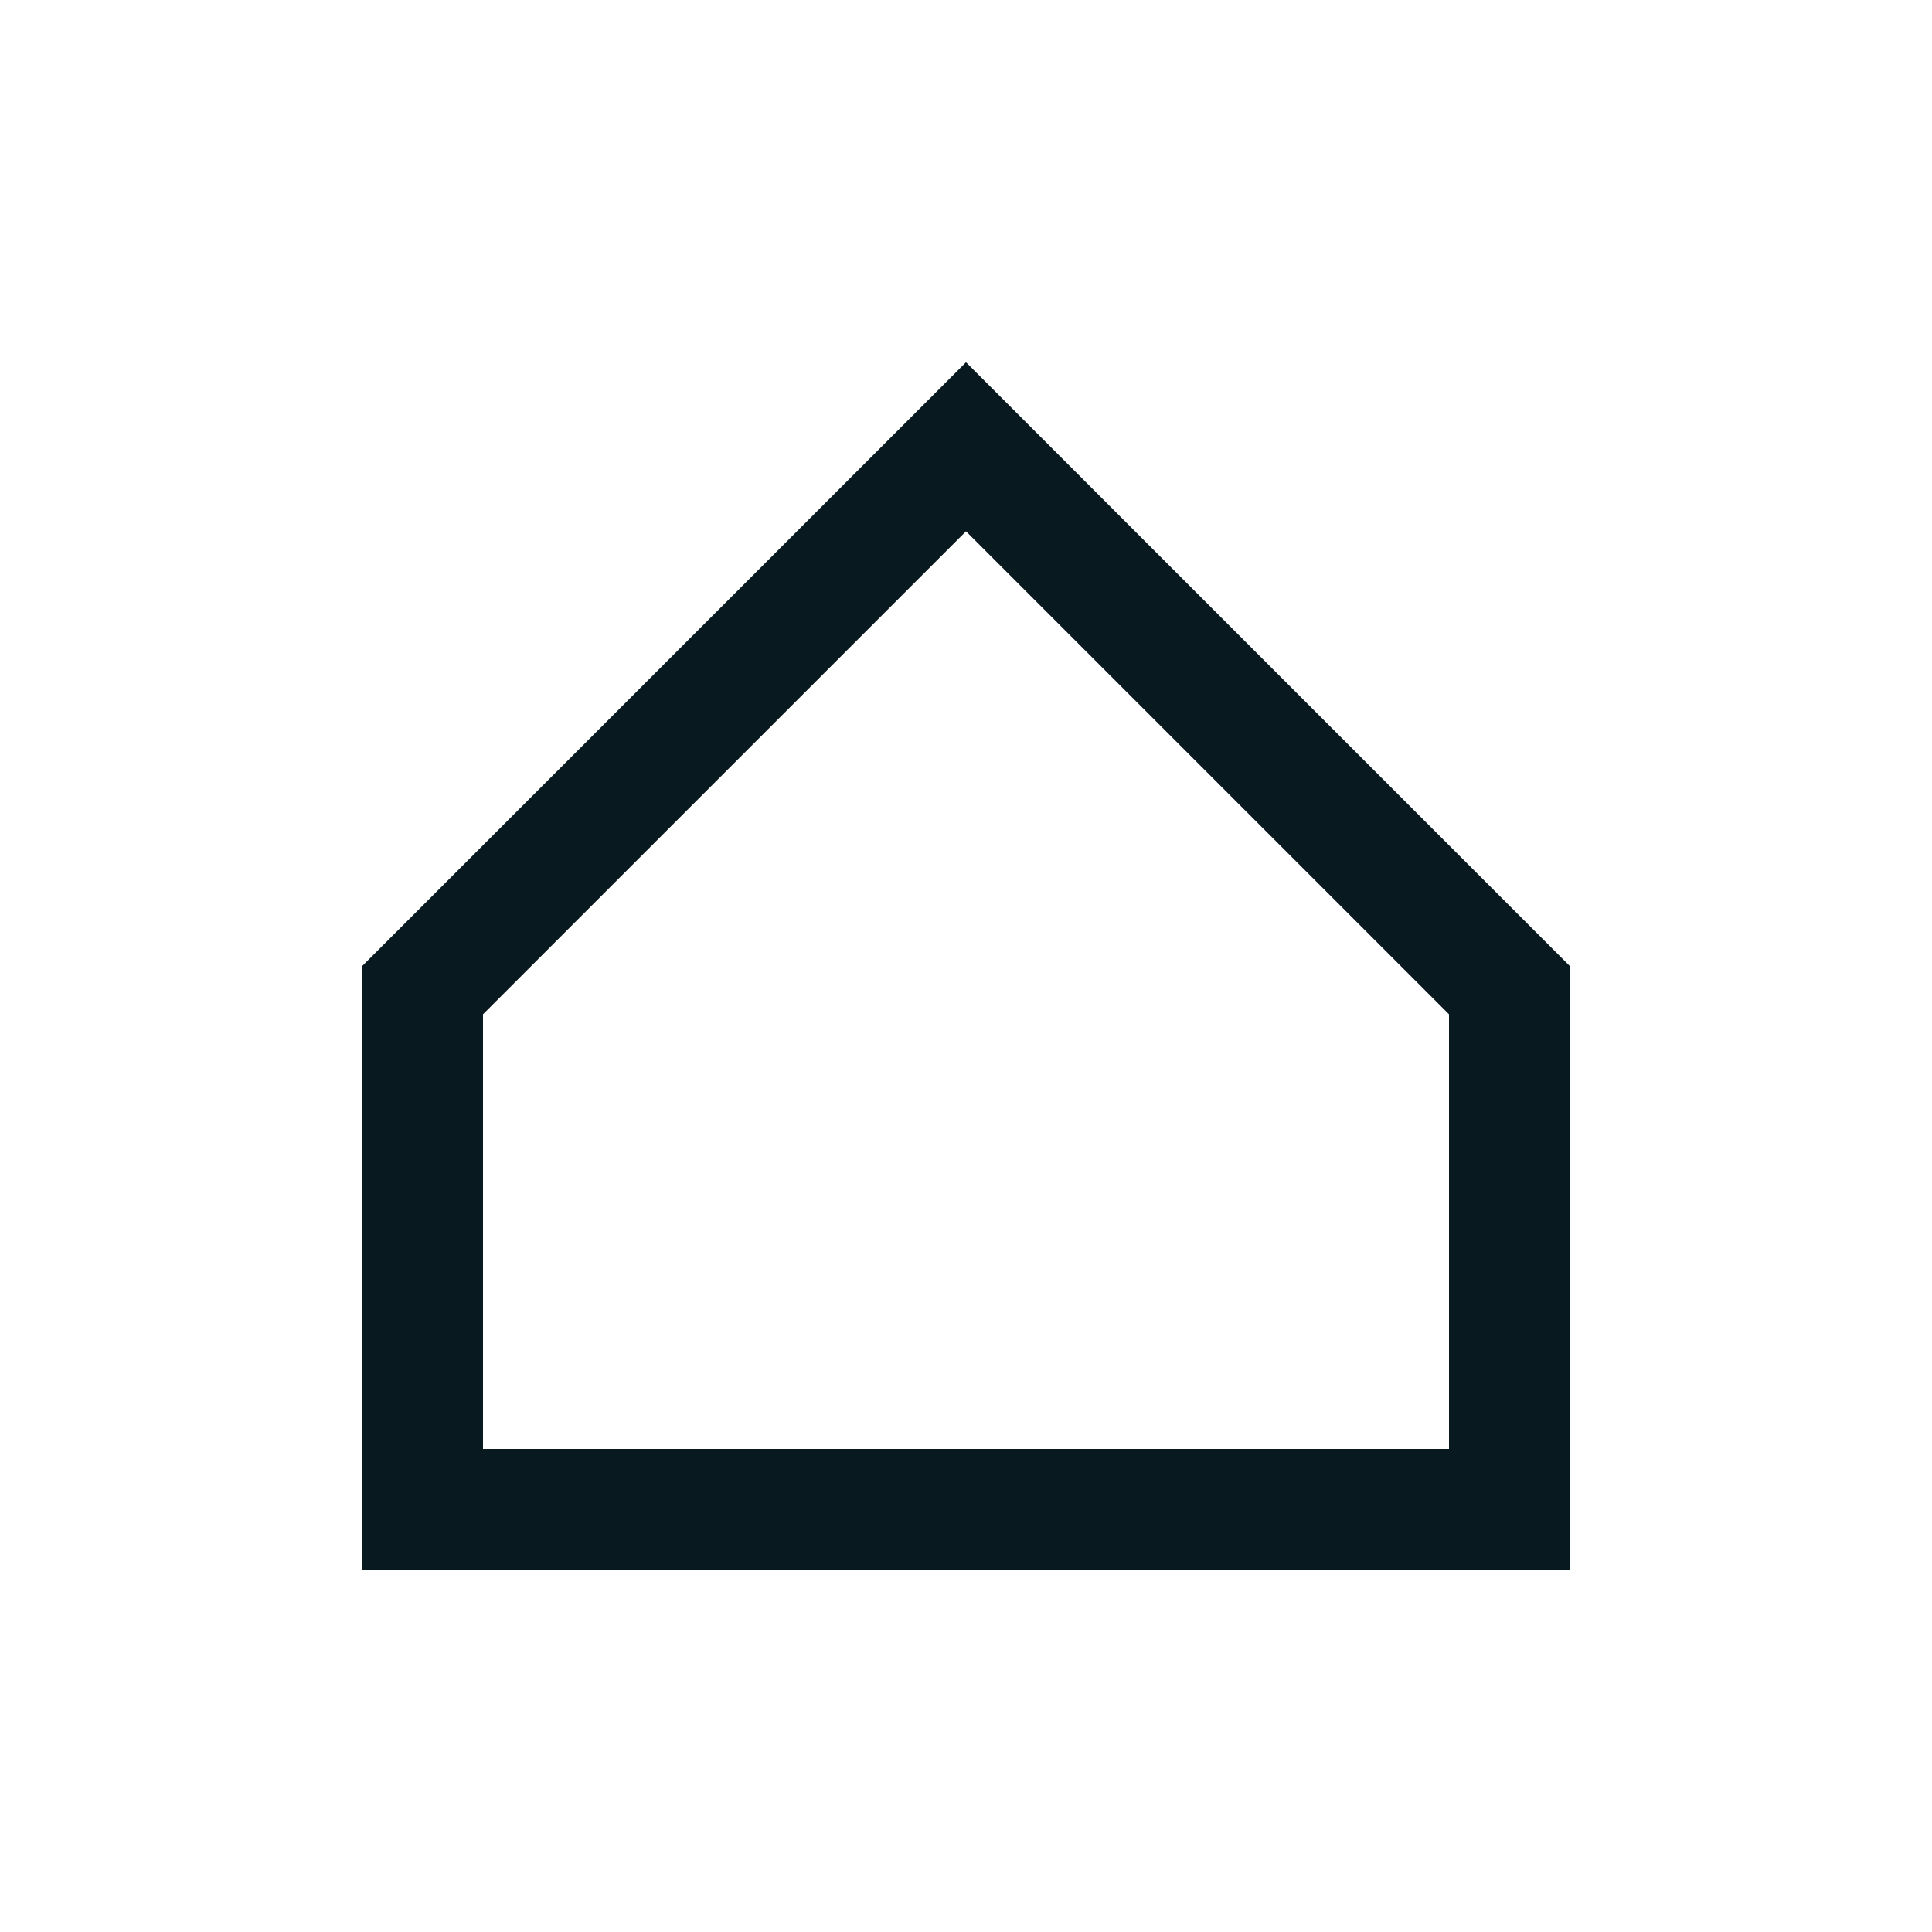
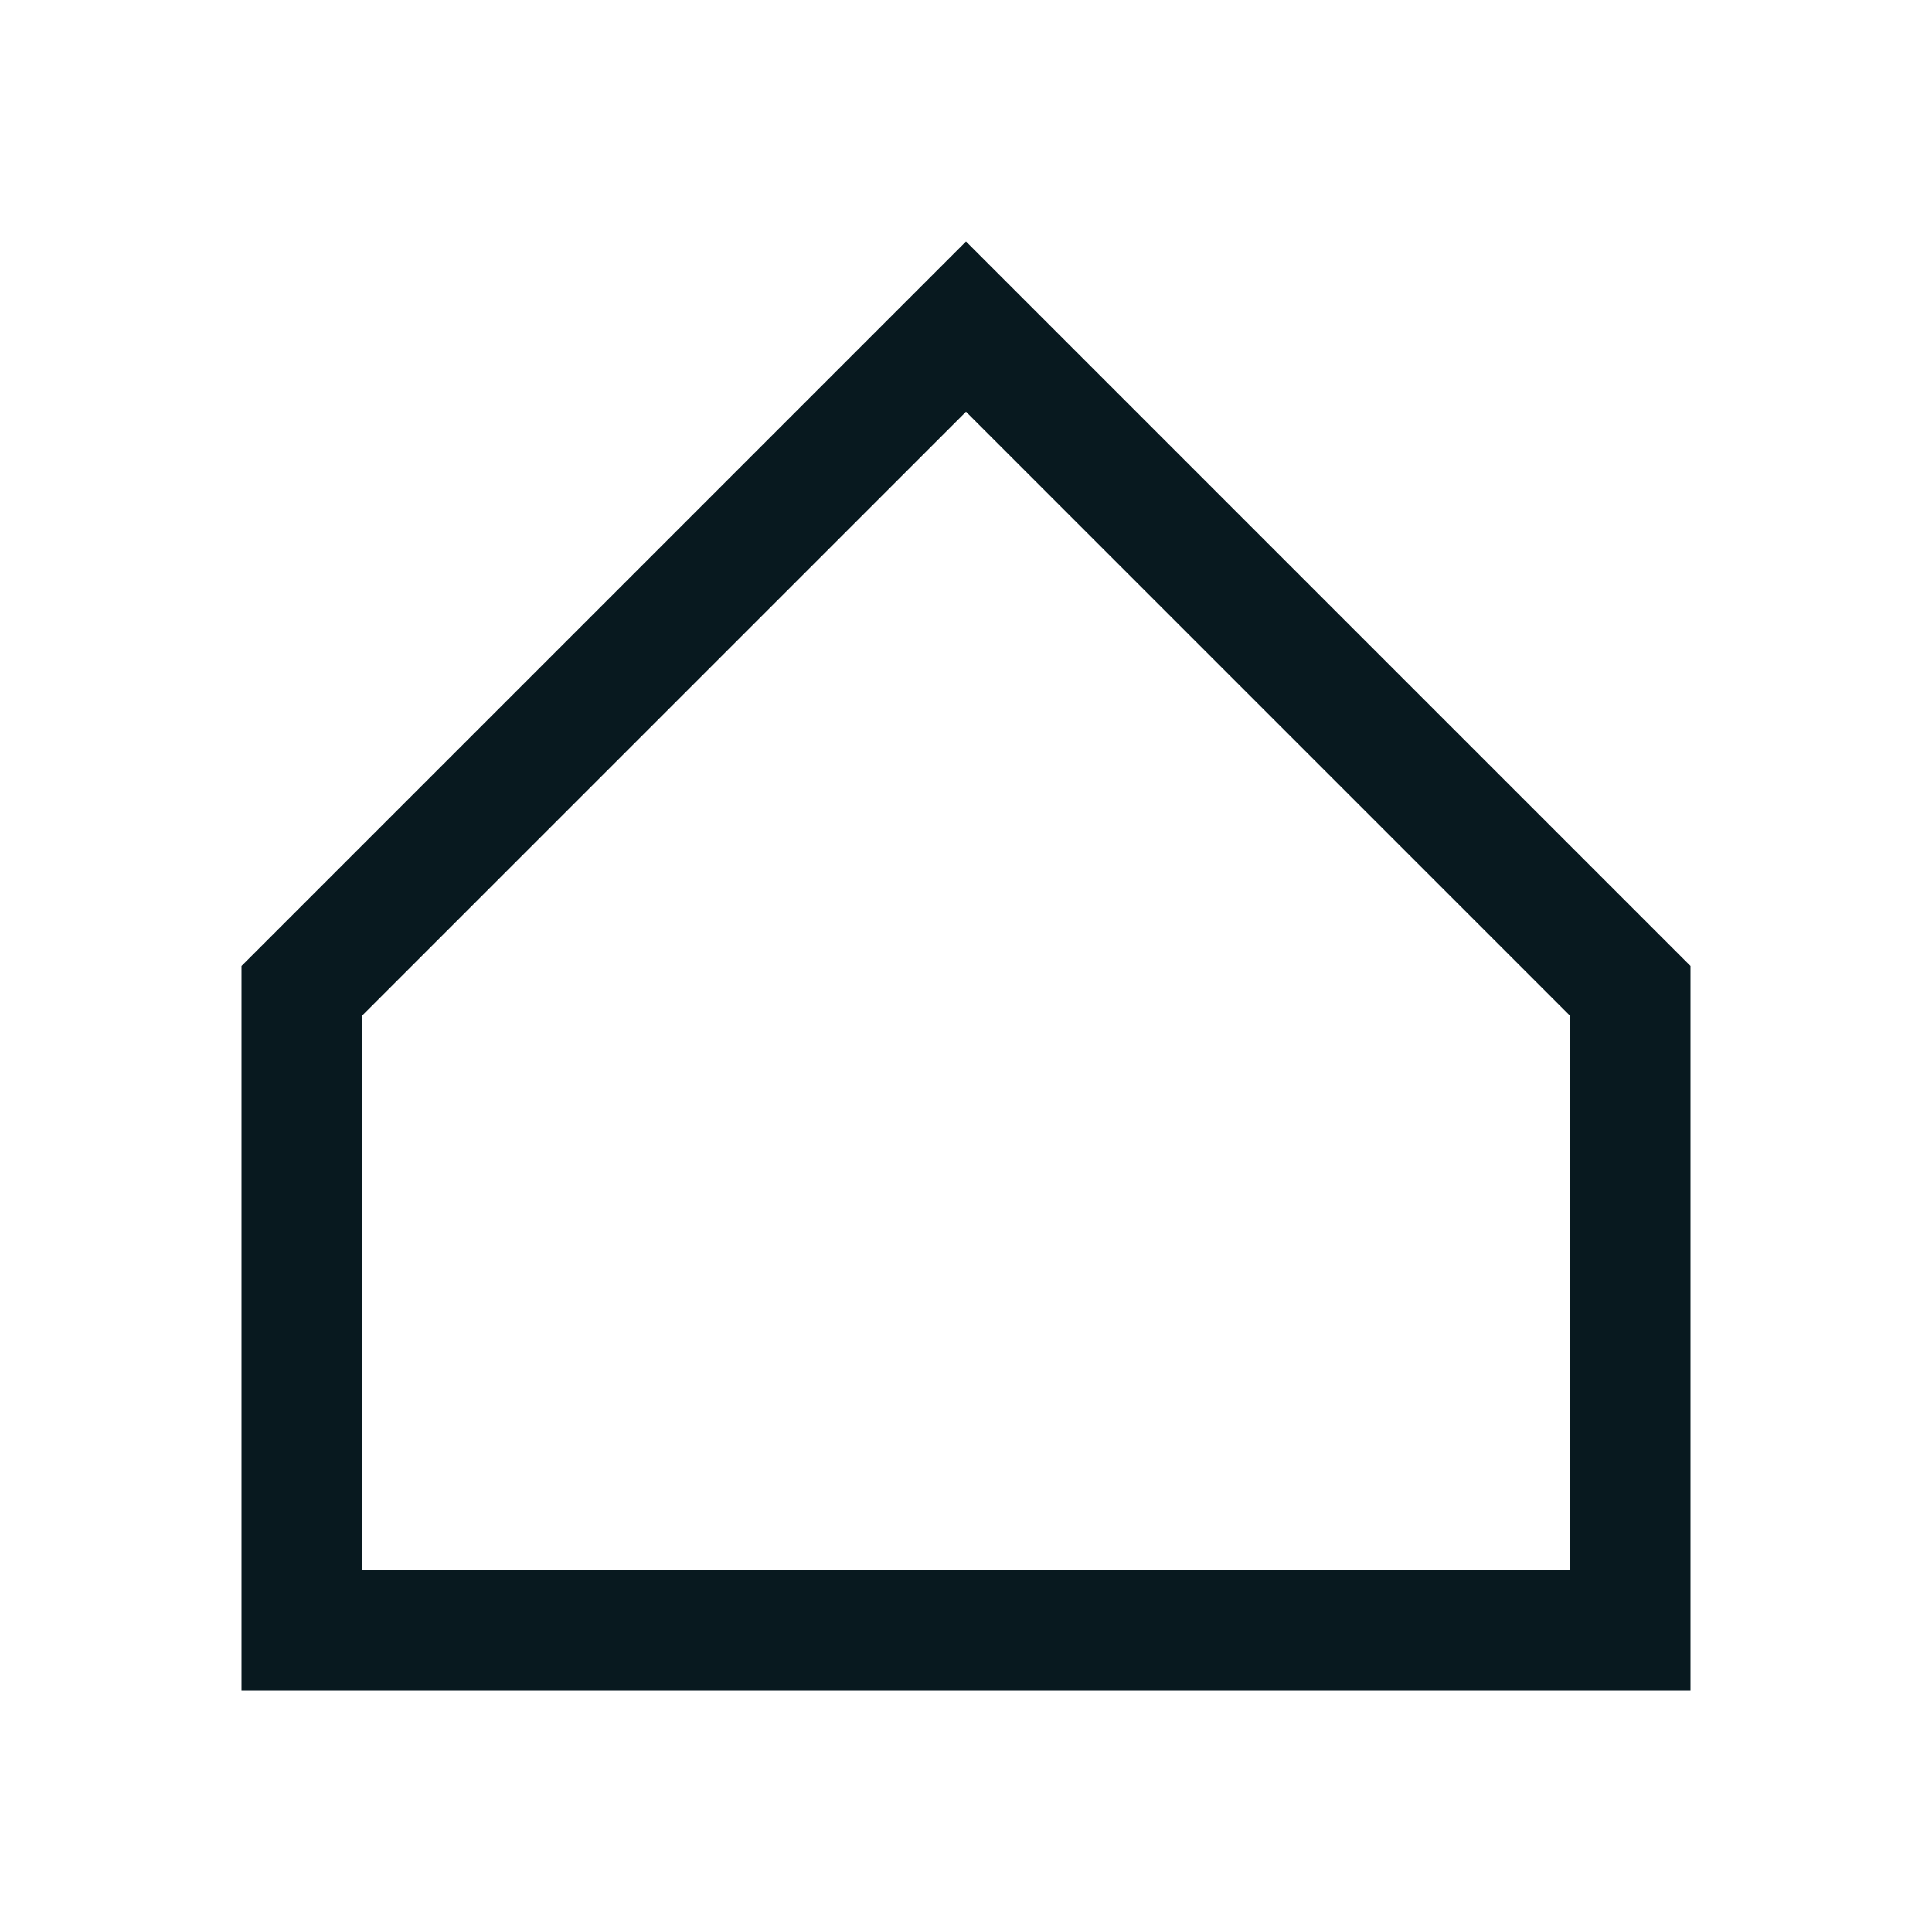
- <svg xmlns="http://www.w3.org/2000/svg" version="1.1" id="power_grey" x="0px" y="0px" viewBox="0 0 16 16" style="enable-background:new 0 0 16 16;" xml:space="preserve">
-   <style type="text/css">
- 	.st0{fill:#08191F;}
- 	.st1{clip-path:url(#SVGID_00000087384350571162953300000004266506370718698152_);}
- 	.st2{fill-rule:evenodd;clip-rule:evenodd;fill:#08191F;}
- </style>
-   <path class="st0" d="M12,7L8,3L4,7L3,8v1.4V13h10V9.4V8L12,7z M4,12V8.4l4-4l4,4V12H4z" />
+ <svg xmlns="http://www.w3.org/2000/svg" id="Icons_Power_Gray" viewBox="0 0 16 16">
+   <defs>
+     <style>.cls-1{fill:#08191f;}</style>
+   </defs>
+   <path class="cls-1" d="M8,2L2,8v6s12,0,12,0v-6l-6-6ZM13,13H3v-4.59s5-5,5-5l5,5v4.59Z" />
</svg>
